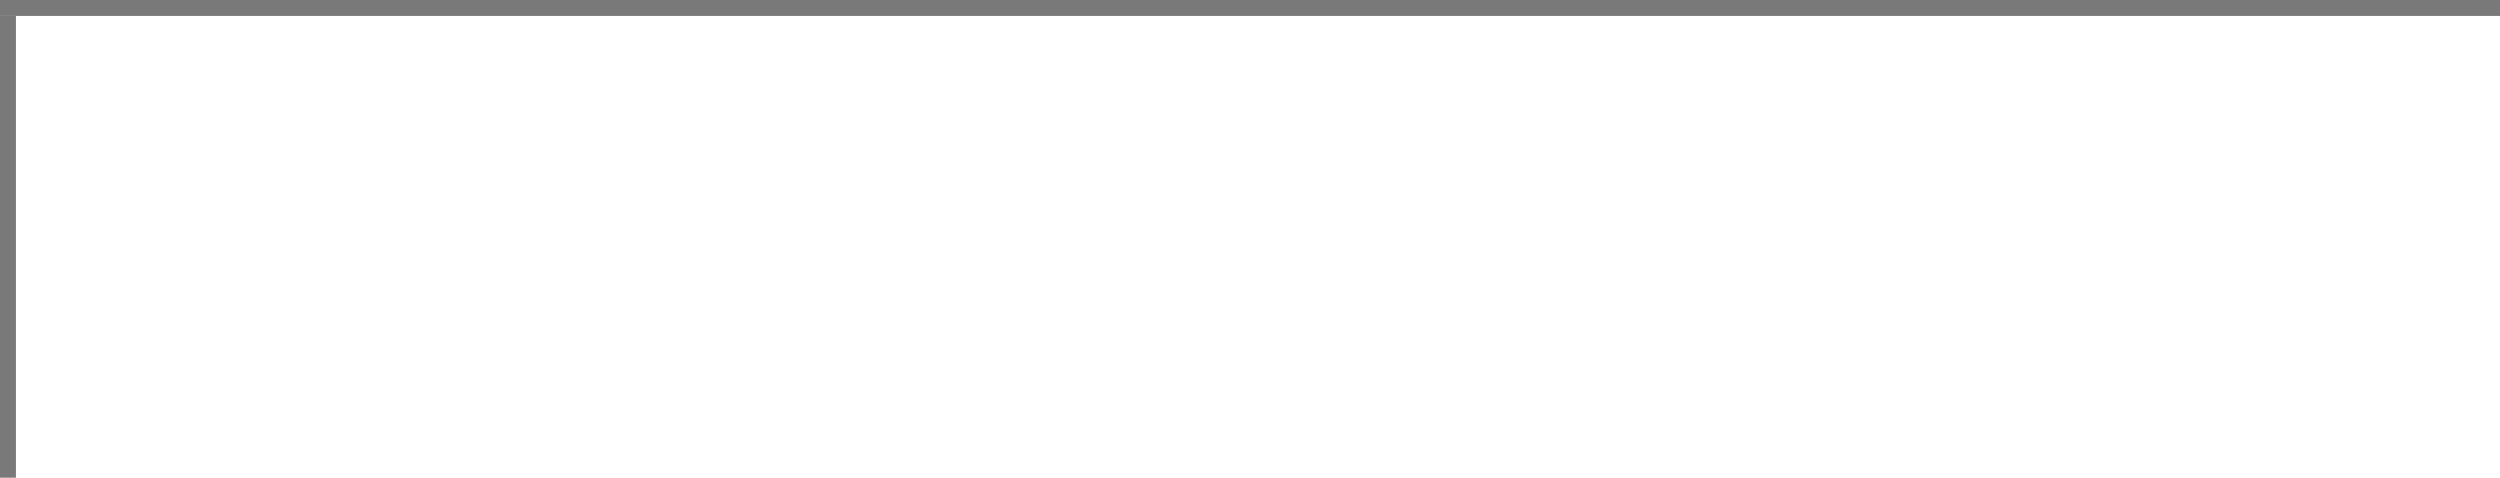
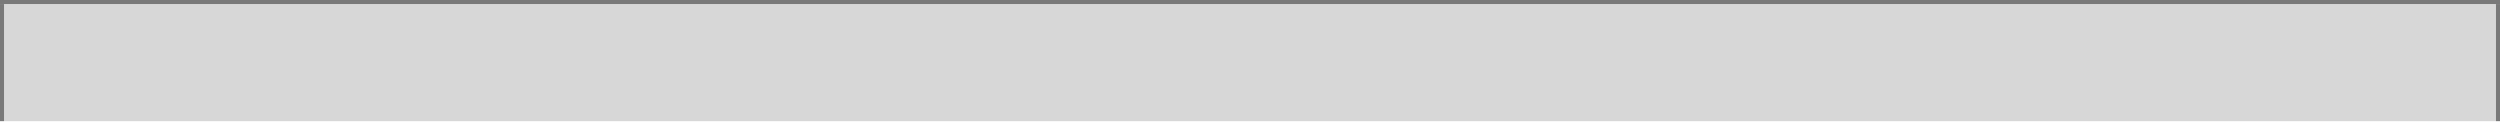
- <svg xmlns="http://www.w3.org/2000/svg" version="1.1" width="157px" height="30px" viewBox="195 336 157 30">
-   <path d="M 1 1  L 157 1  L 157 30  L 1 30  L 1 1  Z " fill-rule="nonzero" fill="rgba(255, 255, 255, 1)" stroke="none" transform="matrix(1 0 0 1 195 336 )" class="fill" />
-   <path d="M 0.5 1  L 0.5 30  " stroke-width="1" stroke-dasharray="0" stroke="rgba(121, 121, 121, 1)" fill="none" transform="matrix(1 0 0 1 195 336 )" class="stroke" />
-   <path d="M 0 0.5  L 157 0.5  " stroke-width="1" stroke-dasharray="0" stroke="rgba(121, 121, 121, 1)" fill="none" transform="matrix(1 0 0 1 195 336 )" class="stroke" />
+ <svg xmlns="http://www.w3.org/2000/svg" version="1.1" width="619px" height="30px" viewBox="541 0 619 30">
+   <path d="M 1 1  L 618 1  L 618 30  L 1 30  L 1 1  Z " fill-rule="nonzero" fill="rgba(215, 215, 215, 1)" stroke="none" transform="matrix(1 0 0 1 541 0 )" class="fill" />
+   <path d="M 0.5 1  L 0.5 30  " stroke-width="1" stroke-dasharray="0" stroke="rgba(121, 121, 121, 1)" fill="none" transform="matrix(1 0 0 1 541 0 )" class="stroke" />
+   <path d="M 0 0.5  L 619 0.5  " stroke-width="1" stroke-dasharray="0" stroke="rgba(121, 121, 121, 1)" fill="none" transform="matrix(1 0 0 1 541 0 )" class="stroke" />
+   <path d="M 618.5 1  L 618.5 30  " stroke-width="1" stroke-dasharray="0" stroke="rgba(121, 121, 121, 1)" fill="none" transform="matrix(1 0 0 1 541 0 )" class="stroke" />
</svg>
